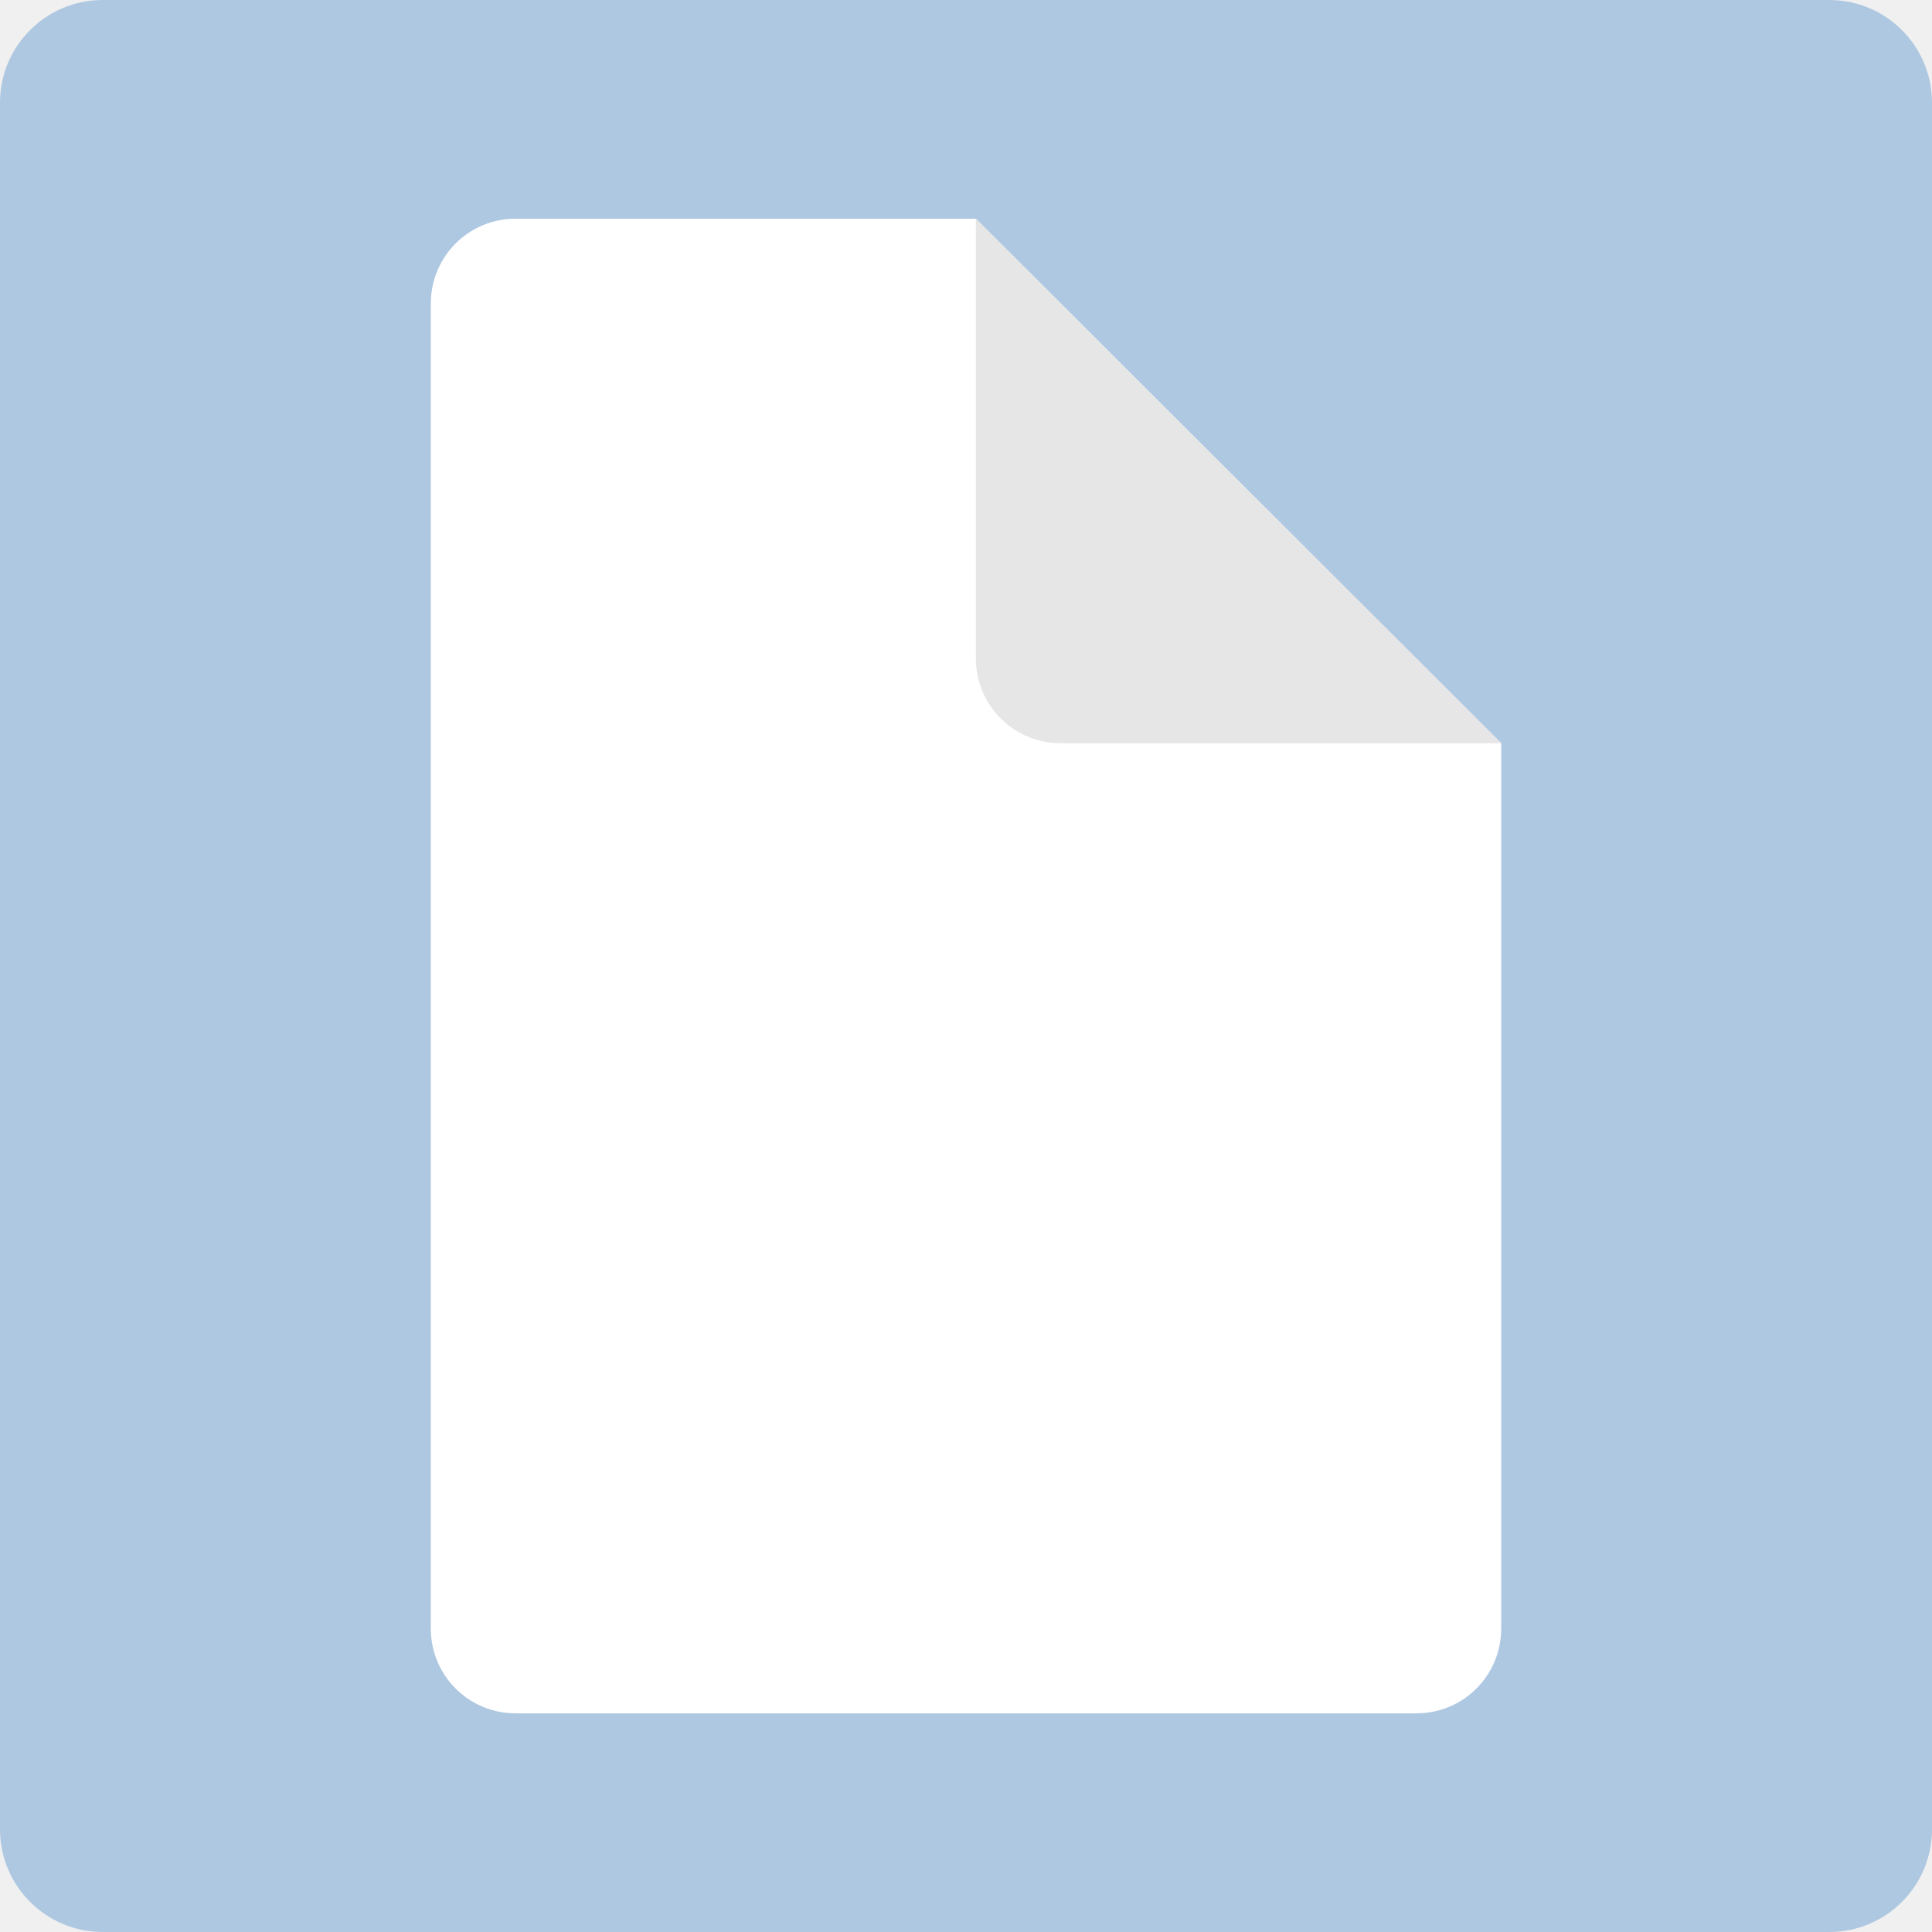
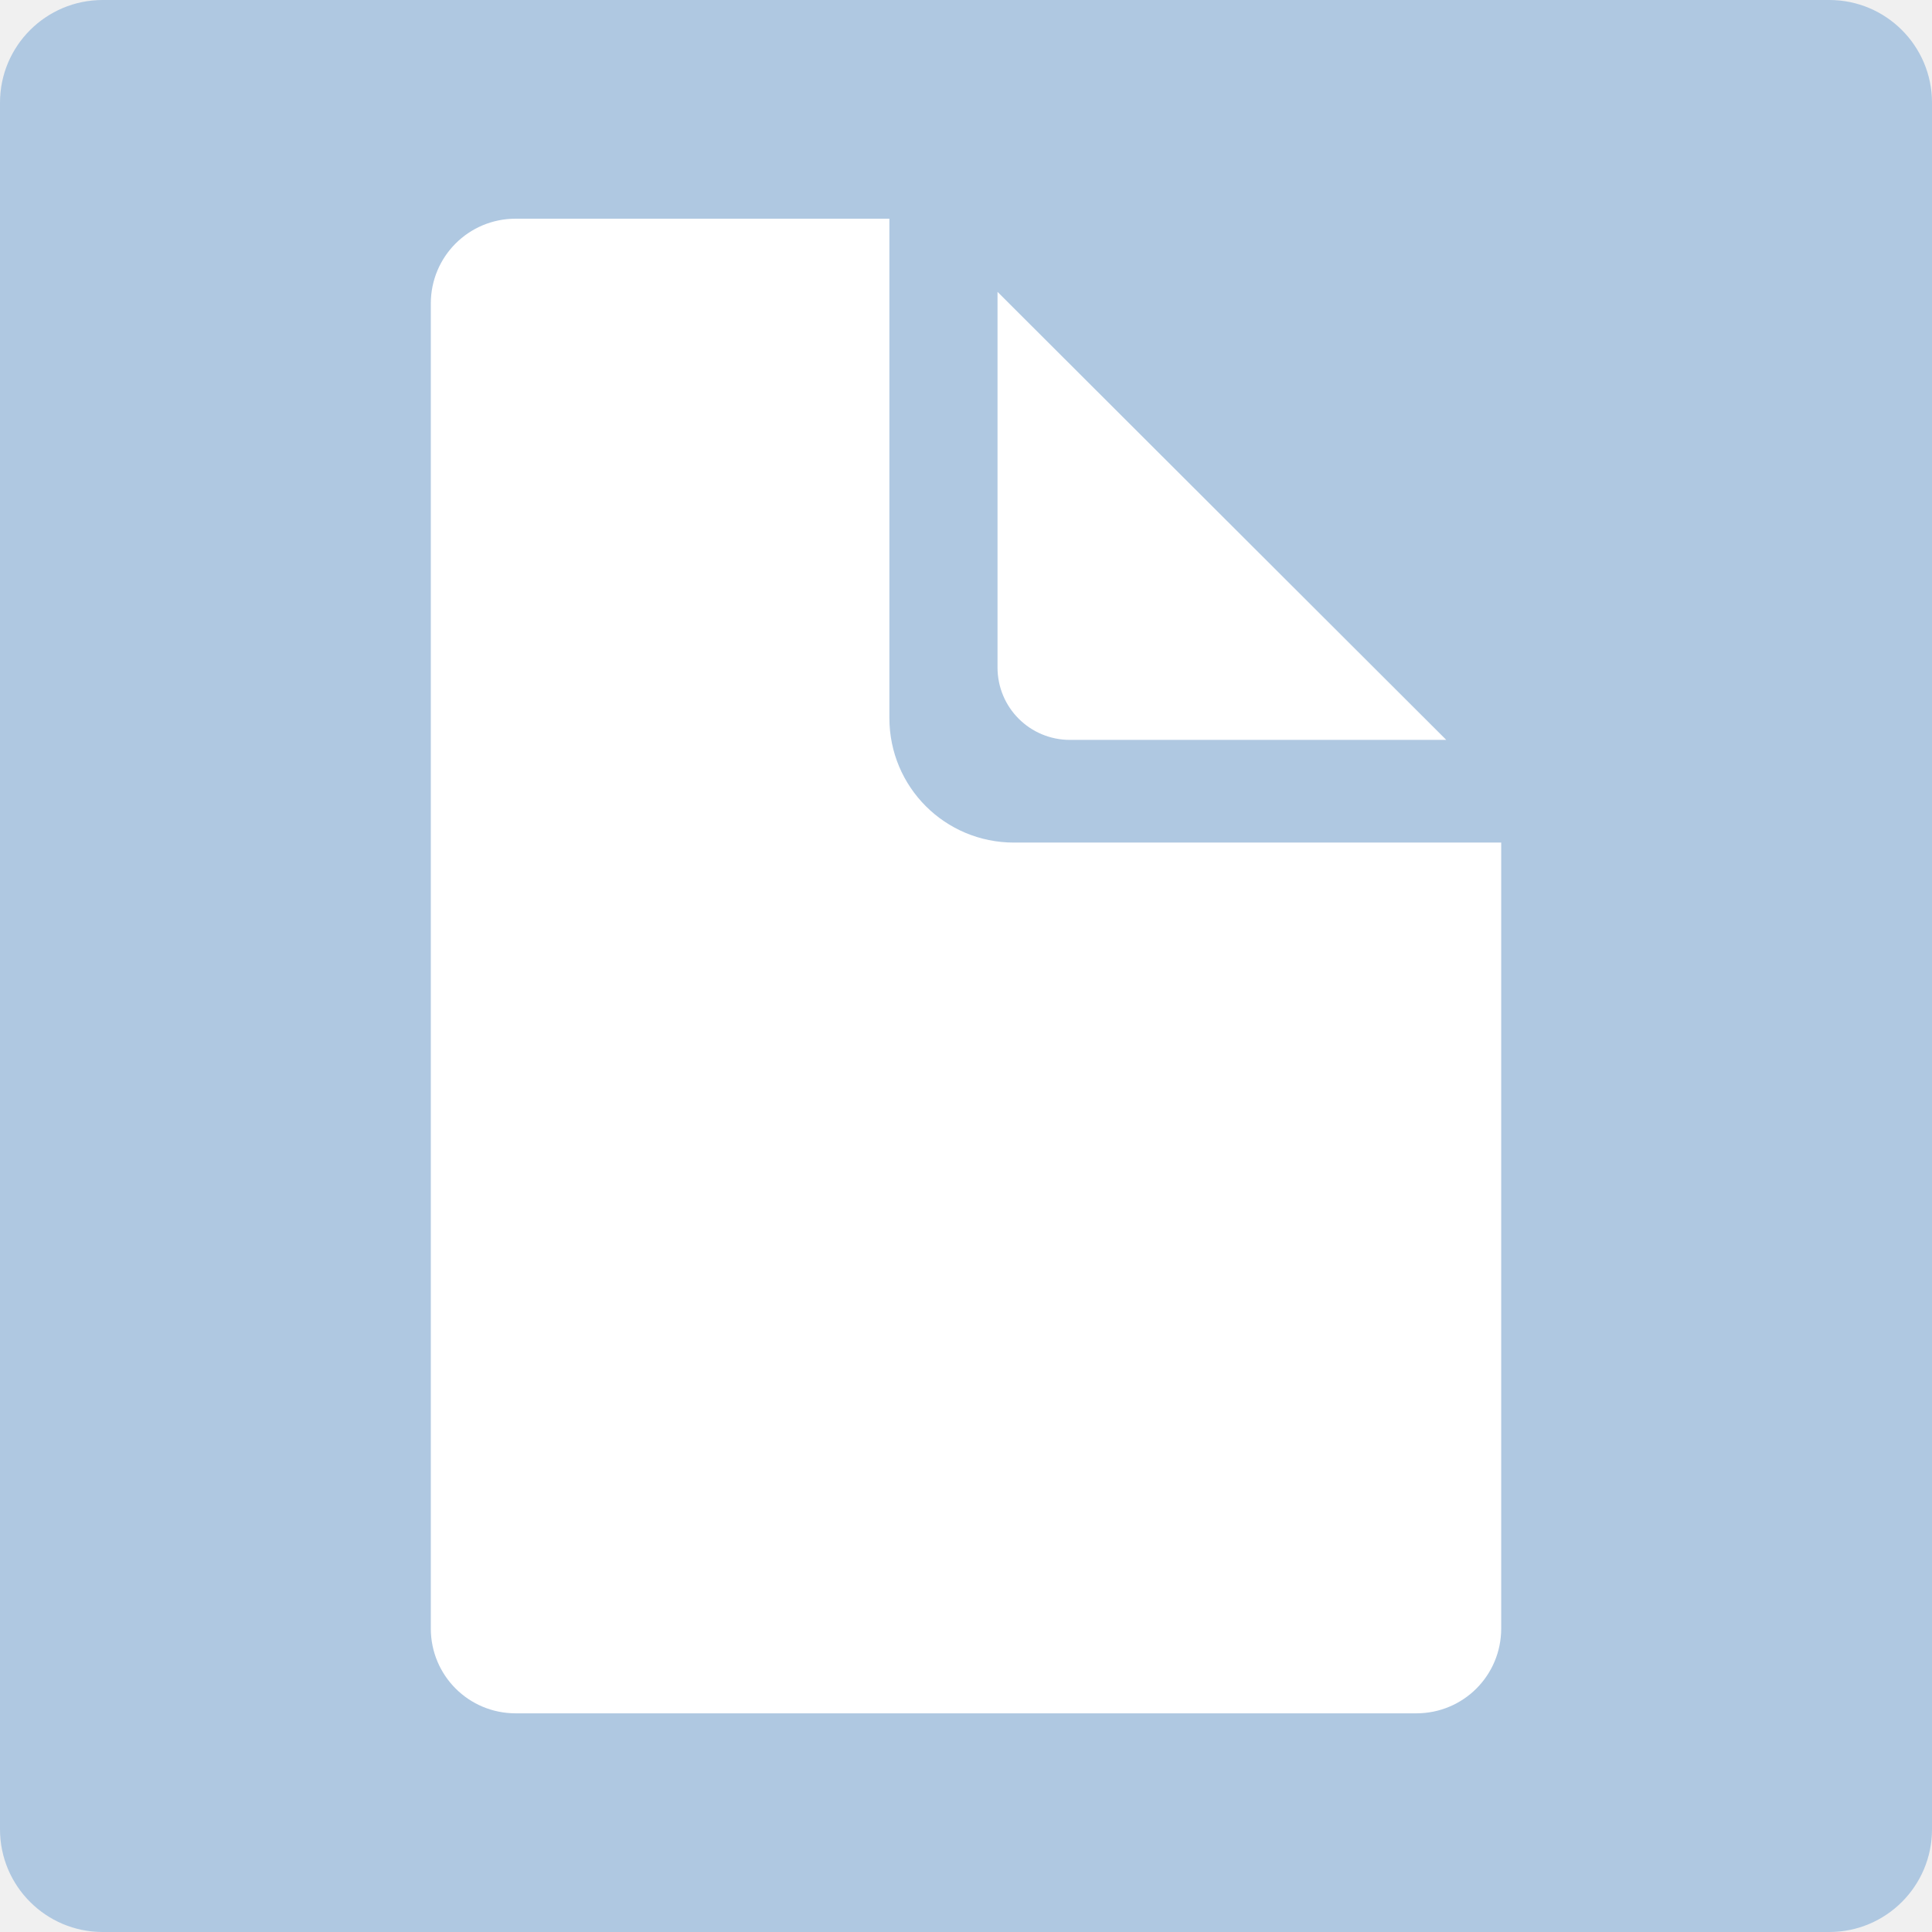
<svg xmlns="http://www.w3.org/2000/svg" xmlns:ns2="http://www.openswatchbook.org/uri/2009/osb" xmlns:xlink="http://www.w3.org/1999/xlink" id="svg2" version="1.1" width="92" height="92">
  <defs id="defs6">
    <linearGradient id="linearGradient4937">
      <stop id="stop4939" offset="0" style="stop-color:#87cdde;stop-opacity:1;" />
      <stop style="stop-color:#84cadd;stop-opacity:1;" offset="0.031" id="stop4951" />
      <stop style="stop-color:#82c7dc;stop-opacity:1;" offset="0.062" id="stop4949" />
      <stop style="stop-color:#7dc1db;stop-opacity:1;" offset="0.125" id="stop4947" />
      <stop style="stop-color:#73b6d8;stop-opacity:1;" offset="0.25" id="stop4945" />
      <stop style="stop-color:#5f9fd3;stop-opacity:1;" offset="0.5" id="stop4943" />
      <stop id="stop4941" offset="1" style="stop-color:#3771c8;stop-opacity:1" />
    </linearGradient>
    <linearGradient id="linearGradient4569">
      <stop style="stop-color:#000000;stop-opacity:1;" offset="0" id="stop4571" />
      <stop style="stop-color:#000000;stop-opacity:0;" offset="1" id="stop4573" />
    </linearGradient>
    <linearGradient id="linearGradient4543">
      <stop style="stop-color:#0a395f;stop-opacity:1;" offset="0" id="stop4545" />
      <stop style="stop-color:#0a395f;stop-opacity:0;" offset="1" id="stop4547" />
    </linearGradient>
    <linearGradient id="linearGradient3641">
      <stop style="stop-color:#87cdde;stop-opacity:1;" offset="0" id="stop3643" />
      <stop style="stop-color:#87cdde;stop-opacity:0;" offset="1" id="stop3645" />
    </linearGradient>
    <linearGradient xlink:href="#linearGradient3641" id="linearGradient3649" gradientUnits="userSpaceOnUse" x1="-48.575" y1="31.523" x2="-30.828" y2="31.523" gradientTransform="translate(-21.6827,12.51318)" />
    <linearGradient xlink:href="#linearGradient3641" id="linearGradient4419" gradientUnits="userSpaceOnUse" x1="-39.268" y1="5.9322034e-08" x2="-38.834" y2="60.095" gradientTransform="translate(-16.13597,7.791227)" />
    <linearGradient xlink:href="#linearGradient3641" id="linearGradient4421" gradientUnits="userSpaceOnUse" x1="-39.268" y1="5.9322034e-08" x2="-38.834" y2="60.095" />
    <linearGradient xlink:href="#linearGradient3641" id="linearGradient4423" gradientUnits="userSpaceOnUse" x1="-39.268" y1="5.9322034e-08" x2="-38.834" y2="60.095" gradientTransform="translate(-22.94333,8.263422)" />
    <linearGradient xlink:href="#linearGradient3641" id="linearGradient4425" gradientUnits="userSpaceOnUse" x1="-39.268" y1="5.9322034e-08" x2="-38.834" y2="60.095" />
    <linearGradient xlink:href="#linearGradient3641" id="linearGradient4431" gradientUnits="userSpaceOnUse" x1="-39.268" y1="5.9322034e-08" x2="-38.834" y2="60.095" gradientTransform="translate(-33.28043,37.53955)" />
    <linearGradient xlink:href="#linearGradient3641" id="linearGradient4433" gradientUnits="userSpaceOnUse" x1="-39.268" y1="5.9322034e-08" x2="-38.834" y2="60.095" gradientTransform="translate(-21.43058,25.73466)" />
    <linearGradient xlink:href="#linearGradient3641" id="linearGradient4435" gradientUnits="userSpaceOnUse" x1="-39.268" y1="5.9322034e-08" x2="-38.834" y2="60.095" gradientTransform="translate(-19.66571,17.47124)" />
    <linearGradient xlink:href="#linearGradient3641" id="linearGradient4437" gradientUnits="userSpaceOnUse" x1="-39.268" y1="5.9322034e-08" x2="-38.834" y2="60.095" />
    <linearGradient xlink:href="#linearGradient3641" id="linearGradient4439" gradientUnits="userSpaceOnUse" x1="-39.268" y1="5.9322034e-08" x2="-38.834" y2="60.095" />
    <linearGradient xlink:href="#linearGradient3641" id="linearGradient4441" gradientUnits="userSpaceOnUse" x1="-39.268" y1="5.9322034e-08" x2="-38.834" y2="60.095" />
    <linearGradient xlink:href="#linearGradient3641" id="linearGradient4443" gradientUnits="userSpaceOnUse" x1="-39.268" y1="5.9322034e-08" x2="-38.834" y2="60.095" />
    <linearGradient xlink:href="#linearGradient3641" id="linearGradient4445" gradientUnits="userSpaceOnUse" x1="-39.268" y1="5.9322034e-08" x2="-38.834" y2="60.095" />
    <linearGradient xlink:href="#linearGradient3641" id="linearGradient4447" gradientUnits="userSpaceOnUse" x1="-39.268" y1="5.9322034e-08" x2="-38.834" y2="60.095" />
    <linearGradient xlink:href="#linearGradient4569" id="linearGradient4575" x1="70.508" y1="-41.871" x2="68.556" y2="-69.858" gradientUnits="userSpaceOnUse" />
    <linearGradient id="linearGradient4953-7">
      <stop style="stop-color:#214478;stop-opacity:1;" offset="0" id="stop4955-6" />
      <stop style="stop-color:#87aade;stop-opacity:1" offset="1" id="stop4957-1" />
    </linearGradient>
    <linearGradient id="linearGradient4937-3">
      <stop id="stop4939-2" offset="0" style="stop-color:#87cdde;stop-opacity:1;" />
      <stop style="stop-color:#84cadd;stop-opacity:1;" offset="0.031" id="stop4951-1" />
      <stop style="stop-color:#82c7dc;stop-opacity:1;" offset="0.062" id="stop4949-5" />
      <stop style="stop-color:#7dc1db;stop-opacity:1;" offset="0.125" id="stop4947-9" />
      <stop style="stop-color:#73b6d8;stop-opacity:1;" offset="0.25" id="stop4945-9" />
      <stop style="stop-color:#5f9fd3;stop-opacity:1;" offset="0.5" id="stop4943-1" />
      <stop id="stop4941-4" offset="1" style="stop-color:#3771c8;stop-opacity:1" />
    </linearGradient>
    <linearGradient id="linearGradient4569-9">
      <stop style="stop-color:#000000;stop-opacity:1;" offset="0" id="stop4571-1" />
      <stop style="stop-color:#000000;stop-opacity:0;" offset="1" id="stop4573-0" />
    </linearGradient>
    <linearGradient id="linearGradient4543-7">
      <stop style="stop-color:#0a395f;stop-opacity:1;" offset="0" id="stop4545-5" />
      <stop style="stop-color:#0a395f;stop-opacity:0;" offset="1" id="stop4547-8" />
    </linearGradient>
    <linearGradient id="linearGradient3641-7">
      <stop style="stop-color:#87cdde;stop-opacity:1;" offset="0" id="stop3643-0" />
      <stop style="stop-color:#87cdde;stop-opacity:0;" offset="1" id="stop3645-4" />
    </linearGradient>
    <linearGradient xlink:href="#linearGradient3641-7" id="linearGradient3649-8" gradientUnits="userSpaceOnUse" x1="-48.575" y1="31.523" x2="-30.828" y2="31.523" gradientTransform="translate(-21.6827,12.51318)" />
    <linearGradient xlink:href="#linearGradient3641-7" id="linearGradient4419-0" gradientUnits="userSpaceOnUse" x1="-39.268" y1="5.9322034e-08" x2="-38.834" y2="60.095" gradientTransform="translate(-16.13597,7.791227)" />
    <linearGradient xlink:href="#linearGradient3641-7" id="linearGradient4421-4" gradientUnits="userSpaceOnUse" x1="-39.268" y1="5.9322034e-08" x2="-38.834" y2="60.095" />
    <linearGradient xlink:href="#linearGradient3641-7" id="linearGradient4423-2" gradientUnits="userSpaceOnUse" x1="-39.268" y1="5.9322034e-08" x2="-38.834" y2="60.095" gradientTransform="translate(-22.94333,8.263422)" />
    <linearGradient xlink:href="#linearGradient3641-7" id="linearGradient4425-9" gradientUnits="userSpaceOnUse" x1="-39.268" y1="5.9322034e-08" x2="-38.834" y2="60.095" />
    <linearGradient xlink:href="#linearGradient3641-7" id="linearGradient4431-6" gradientUnits="userSpaceOnUse" x1="-39.268" y1="5.9322034e-08" x2="-38.834" y2="60.095" gradientTransform="translate(-33.28043,37.53955)" />
    <linearGradient xlink:href="#linearGradient3641-7" id="linearGradient4433-1" gradientUnits="userSpaceOnUse" x1="-39.268" y1="5.9322034e-08" x2="-38.834" y2="60.095" gradientTransform="translate(-21.43058,25.73466)" />
    <linearGradient xlink:href="#linearGradient3641-7" id="linearGradient4435-0" gradientUnits="userSpaceOnUse" x1="-39.268" y1="5.9322034e-08" x2="-38.834" y2="60.095" gradientTransform="translate(-19.66571,17.47124)" />
    <linearGradient xlink:href="#linearGradient3641-7" id="linearGradient4437-4" gradientUnits="userSpaceOnUse" x1="-39.268" y1="5.9322034e-08" x2="-38.834" y2="60.095" />
    <linearGradient xlink:href="#linearGradient3641-7" id="linearGradient4439-2" gradientUnits="userSpaceOnUse" x1="-39.268" y1="5.9322034e-08" x2="-38.834" y2="60.095" />
    <linearGradient xlink:href="#linearGradient3641-7" id="linearGradient4441-2" gradientUnits="userSpaceOnUse" x1="-39.268" y1="5.9322034e-08" x2="-38.834" y2="60.095" />
    <linearGradient xlink:href="#linearGradient3641-7" id="linearGradient4443-2" gradientUnits="userSpaceOnUse" x1="-39.268" y1="5.9322034e-08" x2="-38.834" y2="60.095" />
    <linearGradient xlink:href="#linearGradient3641-7" id="linearGradient4445-0" gradientUnits="userSpaceOnUse" x1="-39.268" y1="5.9322034e-08" x2="-38.834" y2="60.095" />
    <linearGradient xlink:href="#linearGradient3641-7" id="linearGradient4447-5" gradientUnits="userSpaceOnUse" x1="-39.268" y1="5.9322034e-08" x2="-38.834" y2="60.095" />
    <linearGradient xlink:href="#linearGradient4569-9" id="linearGradient4575-5" x1="70.508" y1="-41.871" x2="68.556" y2="-69.858" gradientUnits="userSpaceOnUse" />
    <linearGradient xlink:href="#linearGradient4953-7" id="linearGradient4959-2" x1="-73.895" y1="26.241" x2="-73.428" y2="-24.52" gradientUnits="userSpaceOnUse" />
    <linearGradient gradientUnits="userSpaceOnUse" y2="-24.52" x2="-73.428" y1="26.241" x1="-73.895" id="linearGradient4959-3" xlink:href="#linearGradient4953-0" />
    <linearGradient gradientUnits="userSpaceOnUse" y2="-69.858" x2="68.556" y1="-41.871" x1="70.508" id="linearGradient4575-4" xlink:href="#linearGradient4569-7" />
    <linearGradient y2="60.095" x2="-38.834" y1="5.9322034e-08" x1="-39.268" gradientUnits="userSpaceOnUse" id="linearGradient4447-6" xlink:href="#linearGradient3641-78" />
    <linearGradient y2="60.095" x2="-38.834" y1="5.9322034e-08" x1="-39.268" gradientUnits="userSpaceOnUse" id="linearGradient4445-9" xlink:href="#linearGradient3641-78" />
    <linearGradient y2="60.095" x2="-38.834" y1="5.9322034e-08" x1="-39.268" gradientUnits="userSpaceOnUse" id="linearGradient4443-8" xlink:href="#linearGradient3641-78" />
    <linearGradient y2="60.095" x2="-38.834" y1="5.9322034e-08" x1="-39.268" gradientUnits="userSpaceOnUse" id="linearGradient4441-1" xlink:href="#linearGradient3641-78" />
    <linearGradient y2="60.095" x2="-38.834" y1="5.9322034e-08" x1="-39.268" gradientUnits="userSpaceOnUse" id="linearGradient4439-3" xlink:href="#linearGradient3641-78" />
    <linearGradient y2="60.095" x2="-38.834" y1="5.9322034e-08" x1="-39.268" gradientUnits="userSpaceOnUse" id="linearGradient4437-8" xlink:href="#linearGradient3641-78" />
    <linearGradient gradientTransform="translate(-19.66571,17.47124)" y2="60.095" x2="-38.834" y1="5.9322034e-08" x1="-39.268" gradientUnits="userSpaceOnUse" id="linearGradient4435-8" xlink:href="#linearGradient3641-78" />
    <linearGradient gradientTransform="translate(-21.43058,25.73466)" y2="60.095" x2="-38.834" y1="5.9322034e-08" x1="-39.268" gradientUnits="userSpaceOnUse" id="linearGradient4433-3" xlink:href="#linearGradient3641-78" />
    <linearGradient gradientTransform="translate(-33.28043,37.53955)" y2="60.095" x2="-38.834" y1="5.9322034e-08" x1="-39.268" gradientUnits="userSpaceOnUse" id="linearGradient4431-5" xlink:href="#linearGradient3641-78" />
    <linearGradient y2="60.095" x2="-38.834" y1="5.9322034e-08" x1="-39.268" gradientUnits="userSpaceOnUse" id="linearGradient4425-97" xlink:href="#linearGradient3641-78" />
    <linearGradient gradientTransform="translate(-22.94333,8.263422)" y2="60.095" x2="-38.834" y1="5.9322034e-08" x1="-39.268" gradientUnits="userSpaceOnUse" id="linearGradient4423-5" xlink:href="#linearGradient3641-78" />
    <linearGradient y2="60.095" x2="-38.834" y1="5.9322034e-08" x1="-39.268" gradientUnits="userSpaceOnUse" id="linearGradient4421-8" xlink:href="#linearGradient3641-78" />
    <linearGradient gradientTransform="translate(-16.13597,7.791227)" y2="60.095" x2="-38.834" y1="5.9322034e-08" x1="-39.268" gradientUnits="userSpaceOnUse" id="linearGradient4419-1" xlink:href="#linearGradient3641-78" />
    <linearGradient gradientTransform="translate(-21.6827,12.51318)" y2="31.523" x2="-30.828" y1="31.523" x1="-48.575" gradientUnits="userSpaceOnUse" id="linearGradient3649-4" xlink:href="#linearGradient3641-78" />
    <linearGradient id="linearGradient3641-78">
      <stop id="stop3643-5" offset="0" style="stop-color:#87cdde;stop-opacity:1;" />
      <stop id="stop3645-7" offset="1" style="stop-color:#87cdde;stop-opacity:0;" />
    </linearGradient>
    <linearGradient id="linearGradient4543-6">
      <stop id="stop4545-2" offset="0" style="stop-color:#0a395f;stop-opacity:1;" />
      <stop id="stop4547-1" offset="1" style="stop-color:#0a395f;stop-opacity:0;" />
    </linearGradient>
    <linearGradient id="linearGradient4569-7">
      <stop id="stop4571-5" offset="0" style="stop-color:#000000;stop-opacity:1;" />
      <stop id="stop4573-9" offset="1" style="stop-color:#000000;stop-opacity:0;" />
    </linearGradient>
    <linearGradient id="linearGradient4937-4">
      <stop style="stop-color:#87cdde;stop-opacity:1;" offset="0" id="stop4939-4" />
      <stop id="stop4951-4" offset="0.031" style="stop-color:#84cadd;stop-opacity:1;" />
      <stop id="stop4949-4" offset="0.062" style="stop-color:#82c7dc;stop-opacity:1;" />
      <stop id="stop4947-7" offset="0.125" style="stop-color:#7dc1db;stop-opacity:1;" />
      <stop id="stop4945-6" offset="0.25" style="stop-color:#73b6d8;stop-opacity:1;" />
      <stop id="stop4943-3" offset="0.5" style="stop-color:#5f9fd3;stop-opacity:1;" />
      <stop style="stop-color:#3771c8;stop-opacity:1" offset="1" id="stop4941-1" />
    </linearGradient>
    <linearGradient id="linearGradient4953-0">
      <stop id="stop4955-3" offset="0" style="stop-color:#214478;stop-opacity:1;" />
      <stop id="stop4957-0" offset="1" style="stop-color:#87aade;stop-opacity:1" />
    </linearGradient>
    <radialGradient r="5.625" fy="-242.852" fx="-392.527" cy="-242.852" cx="-392.527" gradientTransform="matrix(1.101651,1.780735,-1.825709,1.223583,-403.3112,749.3151)" gradientUnits="userSpaceOnUse" id="radialGradient4350" xlink:href="#linearGradient4035-3-5" />
    <radialGradient r="5.625" fy="-242.852" fx="-392.527" cy="-242.852" cx="-392.527" gradientTransform="matrix(1.101651,1.780735,-1.825709,1.223583,-403.3112,749.3151)" gradientUnits="userSpaceOnUse" id="radialGradient4348" xlink:href="#linearGradient4035-35" />
    <radialGradient r="66.629" fy="-257.207" fx="814.272" cy="-257.207" cx="814.272" gradientTransform="matrix(0.462634,1.195941,-1.129393,0.4368908,324.8249,-549.899)" gradientUnits="userSpaceOnUse" id="radialGradient4334" xlink:href="#linearGradient4086-9" />
    <linearGradient id="linearGradient4035-3-5">
      <stop id="stop4037-8-4" offset="0" style="stop-color:#ffffff;stop-opacity:1;" />
      <stop id="stop4039-0-7" offset="1" style="stop-color:#000000;stop-opacity:1" />
    </linearGradient>
    <linearGradient id="linearGradient4035-35">
      <stop id="stop4037-83" offset="0" style="stop-color:#ffffff;stop-opacity:1;" />
      <stop id="stop4039-8" offset="1" style="stop-color:#000000;stop-opacity:1" />
    </linearGradient>
    <linearGradient id="linearGradient4086-9">
      <stop id="stop4088-3" offset="0" style="stop-color:#ffffff;stop-opacity:1;" />
      <stop id="stop4090-52" offset="1" style="stop-color:#333333;stop-opacity:1" />
    </linearGradient>
    <linearGradient id="linearGradient4035-3">
      <stop id="stop4037-8" offset="0" style="stop-color:#ffffff;stop-opacity:1;" />
      <stop id="stop4039-0" offset="1" style="stop-color:#000000;stop-opacity:1" />
    </linearGradient>
    <radialGradient gradientUnits="userSpaceOnUse" gradientTransform="matrix(1.101651,1.780735,-1.825709,1.223583,-403.3112,749.3151)" r="5.625" fy="-242.852" fx="-392.527" cy="-242.852" cx="-392.527" id="radialGradient4041-2" xlink:href="#linearGradient4035-3" />
    <linearGradient id="linearGradient4003">
      <stop id="stop4005" offset="0" style="stop-color:#d40000;stop-opacity:1" />
      <stop id="stop4007" offset="1" style="stop-color:#000000;stop-opacity:0;" />
    </linearGradient>
    <linearGradient y2="916.268" x2="270.062" y1="974.018" x1="270.062" gradientUnits="userSpaceOnUse" id="linearGradient7332" xlink:href="#linearGradient3784" />
    <linearGradient y2="916.268" x2="270.062" y1="974.018" x1="270.062" gradientUnits="userSpaceOnUse" id="linearGradient7330" xlink:href="#linearGradient3784" />
    <linearGradient y2="916.268" x2="270.062" y1="974.018" x1="270.062" gradientUnits="userSpaceOnUse" id="linearGradient7328" xlink:href="#linearGradient3784" />
    <linearGradient y2="916.268" x2="270.062" y1="974.018" x1="270.062" gradientUnits="userSpaceOnUse" id="linearGradient7114" xlink:href="#linearGradient3784" />
    <linearGradient y2="916.268" x2="270.062" y1="974.018" x1="270.062" gradientUnits="userSpaceOnUse" id="linearGradient7112" xlink:href="#linearGradient3784" />
    <linearGradient y2="916.268" x2="270.062" y1="974.018" x1="270.062" gradientUnits="userSpaceOnUse" id="linearGradient7110" xlink:href="#linearGradient3784" />
    <filter color-interpolation-filters="sRGB" id="filter6782">
      <feGaussianBlur result="result91" stdDeviation="5" id="feGaussianBlur6784" />
      <feComposite operator="over" in="SourceGraphic" in2="result91" id="feComposite6786" />
    </filter>
    <filter color-interpolation-filters="sRGB" id="filter6776">
      <feGaussianBlur result="result91" stdDeviation="5" id="feGaussianBlur6778" />
      <feComposite operator="over" in="SourceGraphic" in2="result91" id="feComposite6780" />
    </filter>
    <filter color-interpolation-filters="sRGB" id="filter5381">
      <feGaussianBlur result="result91" stdDeviation="5" id="feGaussianBlur5383" />
      <feComposite operator="over" in="SourceGraphic" in2="result91" id="feComposite5385" />
    </filter>
    <filter color-interpolation-filters="sRGB" id="filter4518">
      <feGaussianBlur result="result91" stdDeviation="5" id="feGaussianBlur4520" />
      <feComposite operator="over" in="SourceGraphic" in2="result91" id="feComposite4522" />
    </filter>
    <linearGradient id="linearGradient4937-0">
      <stop id="stop4939-6" offset="0" style="stop-color:#87cdde;stop-opacity:1;" />
      <stop style="stop-color:#84cadd;stop-opacity:1;" offset="0.031" id="stop4951-6" />
      <stop style="stop-color:#82c7dc;stop-opacity:1;" offset="0.062" id="stop4949-3" />
      <stop style="stop-color:#7dc1db;stop-opacity:1;" offset="0.125" id="stop4947-91" />
      <stop style="stop-color:#73b6d8;stop-opacity:1;" offset="0.25" id="stop4945-0" />
      <stop style="stop-color:#5f9fd3;stop-opacity:1;" offset="0.5" id="stop4943-8" />
      <stop id="stop4941-13" offset="1" style="stop-color:#3771c8;stop-opacity:1" />
    </linearGradient>
    <linearGradient id="linearGradient4569-78">
      <stop style="stop-color:#000000;stop-opacity:1;" offset="0" id="stop4571-19" />
      <stop style="stop-color:#000000;stop-opacity:0;" offset="1" id="stop4573-92" />
    </linearGradient>
    <linearGradient id="linearGradient4543-78">
      <stop style="stop-color:#0a395f;stop-opacity:1;" offset="0" id="stop4545-4" />
      <stop style="stop-color:#0a395f;stop-opacity:0;" offset="1" id="stop4547-6" />
    </linearGradient>
    <linearGradient id="linearGradient3641-0">
      <stop style="stop-color:#87cdde;stop-opacity:1;" offset="0" id="stop3643-4" />
      <stop style="stop-color:#87cdde;stop-opacity:0;" offset="1" id="stop3645-1" />
    </linearGradient>
    <linearGradient xlink:href="#linearGradient3641-0" id="linearGradient3649-49" gradientUnits="userSpaceOnUse" x1="-48.575" y1="31.523" x2="-30.828" y2="31.523" gradientTransform="translate(-21.6827,12.51318)" />
    <linearGradient xlink:href="#linearGradient3641-0" id="linearGradient4419-6" gradientUnits="userSpaceOnUse" x1="-39.268" y1="5.9322034e-08" x2="-38.834" y2="60.095" gradientTransform="translate(-16.13597,7.791227)" />
    <linearGradient xlink:href="#linearGradient3641-0" id="linearGradient4421-7" gradientUnits="userSpaceOnUse" x1="-39.268" y1="5.9322034e-08" x2="-38.834" y2="60.095" />
    <linearGradient xlink:href="#linearGradient3641-0" id="linearGradient4423-1" gradientUnits="userSpaceOnUse" x1="-39.268" y1="5.9322034e-08" x2="-38.834" y2="60.095" gradientTransform="translate(-22.94333,8.263422)" />
    <linearGradient xlink:href="#linearGradient3641-0" id="linearGradient4425-7" gradientUnits="userSpaceOnUse" x1="-39.268" y1="5.9322034e-08" x2="-38.834" y2="60.095" />
    <linearGradient xlink:href="#linearGradient3641-0" id="linearGradient4431-9" gradientUnits="userSpaceOnUse" x1="-39.268" y1="5.9322034e-08" x2="-38.834" y2="60.095" gradientTransform="translate(-33.28043,37.53955)" />
    <linearGradient xlink:href="#linearGradient3641-0" id="linearGradient4433-18" gradientUnits="userSpaceOnUse" x1="-39.268" y1="5.9322034e-08" x2="-38.834" y2="60.095" gradientTransform="translate(-21.43058,25.73466)" />
    <linearGradient xlink:href="#linearGradient3641-0" id="linearGradient4435-88" gradientUnits="userSpaceOnUse" x1="-39.268" y1="5.9322034e-08" x2="-38.834" y2="60.095" gradientTransform="translate(-19.66571,17.47124)" />
    <linearGradient xlink:href="#linearGradient3641-0" id="linearGradient4437-7" gradientUnits="userSpaceOnUse" x1="-39.268" y1="5.9322034e-08" x2="-38.834" y2="60.095" />
    <linearGradient xlink:href="#linearGradient3641-0" id="linearGradient4439-35" gradientUnits="userSpaceOnUse" x1="-39.268" y1="5.9322034e-08" x2="-38.834" y2="60.095" />
    <linearGradient xlink:href="#linearGradient3641-0" id="linearGradient4441-13" gradientUnits="userSpaceOnUse" x1="-39.268" y1="5.9322034e-08" x2="-38.834" y2="60.095" />
    <linearGradient xlink:href="#linearGradient3641-0" id="linearGradient4443-7" gradientUnits="userSpaceOnUse" x1="-39.268" y1="5.9322034e-08" x2="-38.834" y2="60.095" />
    <linearGradient xlink:href="#linearGradient3641-0" id="linearGradient4445-91" gradientUnits="userSpaceOnUse" x1="-39.268" y1="5.9322034e-08" x2="-38.834" y2="60.095" />
    <linearGradient xlink:href="#linearGradient3641-0" id="linearGradient4447-8" gradientUnits="userSpaceOnUse" x1="-39.268" y1="5.9322034e-08" x2="-38.834" y2="60.095" />
    <linearGradient xlink:href="#linearGradient4569-78" id="linearGradient4575-40" x1="70.508" y1="-41.871" x2="68.556" y2="-69.858" gradientUnits="userSpaceOnUse" />
    <filter color-interpolation-filters="sRGB" id="filter5940">
      <feGaussianBlur result="result91" stdDeviation="5" id="feGaussianBlur5942" />
      <feComposite operator="over" in="SourceGraphic" in2="result91" id="feComposite5944" />
    </filter>
    <clipPath clipPathUnits="userSpaceOnUse" id="clipPath152-6">
      <path d="m 7040,7168 64,0 0,-64 -64,0 0,64 z" id="path154-5" />
    </clipPath>
    <filter color-interpolation-filters="sRGB" id="filter4810">
      <feGaussianBlur result="result91" stdDeviation="5" id="feGaussianBlur4812" />
      <feComposite operator="over" in="SourceGraphic" in2="result91" id="feComposite4814" />
    </filter>
    <filter color-interpolation-filters="sRGB" id="filter4425">
      <feGaussianBlur result="result91" stdDeviation="5" id="feGaussianBlur4427" />
      <feComposite operator="over" in="SourceGraphic" in2="result91" id="feComposite4429" />
    </filter>
    <filter color-interpolation-filters="sRGB" id="filter4419">
      <feGaussianBlur result="result91" stdDeviation="5" id="feGaussianBlur4421" />
      <feComposite operator="over" in="SourceGraphic" in2="result91" id="feComposite4423" />
    </filter>
    <filter color-interpolation-filters="sRGB" id="filter4413">
      <feGaussianBlur result="result91" stdDeviation="5" id="feGaussianBlur4415" />
      <feComposite operator="over" in="SourceGraphic" in2="result91" id="feComposite4417" />
    </filter>
    <filter color-interpolation-filters="sRGB" id="filter4305">
      <feGaussianBlur result="result91" stdDeviation="5" id="feGaussianBlur4307" />
      <feComposite operator="over" in="SourceGraphic" in2="result91" id="feComposite4309" />
    </filter>
    <clipPath clipPathUnits="userSpaceOnUse" id="clipPath152-0">
      <path d="m 7040,7168 64,0 0,-64 -64,0 0,64 z" id="path154-48" />
    </clipPath>
    <clipPath clipPathUnits="userSpaceOnUse" id="clipPath1432-9">
      <path d="m 7040,8191.99 64,0 0,-64 -64,0 0,64 z" id="path1434-8" />
    </clipPath>
    <clipPath clipPathUnits="userSpaceOnUse" id="clipPath492-8">
      <path d="m 7552,6272 64,0 0,-64 -64,0 0,64 z" id="path494-8" />
    </clipPath>
    <clipPath clipPathUnits="userSpaceOnUse" id="clipPath1164-8">
      <path d="m 7040,7936 64,0 0,-64 -64,0 0,64 z" id="path1166-2" />
    </clipPath>
    <clipPath clipPathUnits="userSpaceOnUse" id="clipPath4105-74">
      <path d="m 7040,7936 64,0 0,-64 -64,0 0,64 z" id="path4107-5" />
    </clipPath>
    <clipPath clipPathUnits="userSpaceOnUse" id="clipPath492-5-21">
      <path d="m 7552,6272 64,0 0,-64 -64,0 0,64 z" id="path494-4-7" />
    </clipPath>
    <clipPath clipPathUnits="userSpaceOnUse" id="clipPath152-4">
      <path d="m 7040,7168 64,0 0,-64 -64,0 0,64 z" id="path154-4" />
    </clipPath>
    <clipPath clipPathUnits="userSpaceOnUse" id="clipPath1432-3">
      <path d="m 7040,8191.99 64,0 0,-64 -64,0 0,64 z" id="path1434-0" />
    </clipPath>
    <clipPath clipPathUnits="userSpaceOnUse" id="clipPath492-3">
      <path d="m 7552,6272 64,0 0,-64 -64,0 0,64 z" id="path494-46" />
    </clipPath>
    <clipPath clipPathUnits="userSpaceOnUse" id="clipPath1164-5">
      <path d="m 7040,7936 64,0 0,-64 -64,0 0,64 z" id="path1166-9" />
    </clipPath>
    <clipPath clipPathUnits="userSpaceOnUse" id="clipPath4105-9">
      <path d="m 7040,7936 64,0 0,-64 -64,0 0,64 z" id="path4107-9" />
    </clipPath>
    <clipPath clipPathUnits="userSpaceOnUse" id="clipPath492-5-2">
      <path d="m 7552,6272 64,0 0,-64 -64,0 0,64 z" id="path494-4-6" />
    </clipPath>
    <clipPath clipPathUnits="userSpaceOnUse" id="clipPath1164-7-1">
      <path d="m 7040,7936 64,0 0,-64 -64,0 0,64 z" id="path1166-8-0" />
    </clipPath>
    <clipPath clipPathUnits="userSpaceOnUse" id="clipPath4105-7-4">
      <path d="m 7040,7936 64,0 0,-64 -64,0 0,64 z" id="path4107-1-0" />
    </clipPath>
    <clipPath clipPathUnits="userSpaceOnUse" id="clipPath492-50-3">
      <path d="m 7552,6272 64,0 0,-64 -64,0 0,64 z" id="path494-5-8" />
    </clipPath>
    <clipPath clipPathUnits="userSpaceOnUse" id="clipPath84-9">
      <path d="m 7552,6656 64,0 0,-64 -64,0 0,64 z" id="path86-5" />
    </clipPath>
    <clipPath clipPathUnits="userSpaceOnUse" id="clipPath1740-5">
      <path d="m 6915.53,8064 64,0 0,-64 -64,0 0,64 z" id="path1742-2" />
    </clipPath>
    <clipPath clipPathUnits="userSpaceOnUse" id="clipPath104-2">
      <path d="m 7552,6400 64,0 0,-64 -64,0 0,64 z" id="path106-9" />
    </clipPath>
    <clipPath clipPathUnits="userSpaceOnUse" id="clipPath172-9">
      <path d="m 7168,7168 64,0 0,-64 -64,0 0,64 z" id="path174-4" />
    </clipPath>
    <clipPath clipPathUnits="userSpaceOnUse" id="clipPath884-7">
      <path d="m 7168,7680 64,0 0,-64 -64,0 0,64 z" id="path886-5" />
    </clipPath>
    <clipPath clipPathUnits="userSpaceOnUse" id="clipPath1432-0-9">
      <path d="m 7040,8191.99 64,0 0,-64 -64,0 0,64 z" id="path1434-7-5" />
    </clipPath>
    <clipPath clipPathUnits="userSpaceOnUse" id="clipPath152">
      <path d="m 7040,7168 64,0 0,-64 -64,0 0,64 z" id="path154" />
    </clipPath>
    <clipPath clipPathUnits="userSpaceOnUse" id="clipPath1432">
      <path d="m 7040,8191.99 64,0 0,-64 -64,0 0,64 z" id="path1434" />
    </clipPath>
    <clipPath clipPathUnits="userSpaceOnUse" id="clipPath492">
      <path d="m 7552,6272 64,0 0,-64 -64,0 0,64 z" id="path494" />
    </clipPath>
    <clipPath clipPathUnits="userSpaceOnUse" id="clipPath1164">
      <path d="m 7040,7936 64,0 0,-64 -64,0 0,64 z" id="path1166" />
    </clipPath>
    <clipPath clipPathUnits="userSpaceOnUse" id="clipPath4105">
      <path d="m 7040,7936 64,0 0,-64 -64,0 0,64 z" id="path4107" />
    </clipPath>
    <clipPath clipPathUnits="userSpaceOnUse" id="clipPath492-5">
      <path d="m 7552,6272 64,0 0,-64 -64,0 0,64 z" id="path494-4" />
    </clipPath>
    <clipPath clipPathUnits="userSpaceOnUse" id="clipPath1164-7">
      <path d="m 7040,7936 64,0 0,-64 -64,0 0,64 z" id="path1166-8" />
    </clipPath>
    <clipPath clipPathUnits="userSpaceOnUse" id="clipPath4105-7">
      <path d="m 7040,7936 64,0 0,-64 -64,0 0,64 z" id="path4107-1" />
    </clipPath>
    <clipPath clipPathUnits="userSpaceOnUse" id="clipPath492-50">
      <path d="m 7552,6272 64,0 0,-64 -64,0 0,64 z" id="path494-5" />
    </clipPath>
    <clipPath clipPathUnits="userSpaceOnUse" id="clipPath84">
      <path d="m 7552,6656 64,0 0,-64 -64,0 0,64 z" id="path86" />
    </clipPath>
    <clipPath clipPathUnits="userSpaceOnUse" id="clipPath1740">
      <path d="m 6915.53,8064 64,0 0,-64 -64,0 0,64 z" id="path1742" />
    </clipPath>
    <clipPath clipPathUnits="userSpaceOnUse" id="clipPath104">
      <path d="m 7552,6400 64,0 0,-64 -64,0 0,64 z" id="path106" />
    </clipPath>
    <clipPath clipPathUnits="userSpaceOnUse" id="clipPath172">
      <path d="m 7168,7168 64,0 0,-64 -64,0 0,64 z" id="path174" />
    </clipPath>
    <clipPath clipPathUnits="userSpaceOnUse" id="clipPath884">
      <path d="m 7168,7680 64,0 0,-64 -64,0 0,64 z" id="path886" />
    </clipPath>
    <clipPath clipPathUnits="userSpaceOnUse" id="clipPath1432-0">
      <path d="m 7040,8191.99 64,0 0,-64 -64,0 0,64 z" id="path1434-7" />
    </clipPath>
    <linearGradient id="linearGradient3784-7">
      <stop style="stop-color:#0b280b;stop-opacity:1" offset="0" id="stop3786-6" />
      <stop style="stop-color:#00ff00;stop-opacity:1" offset="1" id="stop3788-2" />
    </linearGradient>
    <linearGradient id="linearGradient3770-34">
      <stop style="stop-color:#80b3ff;stop-opacity:1;" offset="0" id="stop3772-0" />
      <stop style="stop-color:#80b3ff;stop-opacity:0;" offset="1" id="stop3774-9" />
    </linearGradient>
    <linearGradient id="linearGradient3777-8" ns2:paint="solid">
      <stop style="stop-color:#000000;stop-opacity:1;" offset="0" id="stop3779-1" />
    </linearGradient>
    <linearGradient id="linearGradient3763-3">
      <stop style="stop-color:#00112b;stop-opacity:1" offset="0" id="stop3765-4" />
      <stop style="stop-color:#2a7fff;stop-opacity:1" offset="1" id="stop3767-5" />
    </linearGradient>
    <linearGradient xlink:href="#linearGradient3763-3" id="linearGradient3769-9" x1="120" y1="1052.362" x2="120" y2="924.362" gradientUnits="userSpaceOnUse" gradientTransform="translate(0,-924.3622)" />
    <linearGradient xlink:href="#linearGradient3784-7" id="linearGradient3776-8" x1="270.062" y1="974.018" x2="270.062" y2="916.268" gradientUnits="userSpaceOnUse" />
    <linearGradient xlink:href="#linearGradient3770-34" id="linearGradient3778-52" gradientUnits="userSpaceOnUse" x1="70" y1="976.362" x2="76.163" y2="965.441" />
    <linearGradient xlink:href="#linearGradient3770-34" id="linearGradient3780-0" gradientUnits="userSpaceOnUse" x1="70" y1="976.362" x2="70" y2="954.706" gradientTransform="translate(-242.9062,22.17927)" />
    <linearGradient xlink:href="#linearGradient3770-34" id="linearGradient3782-45" gradientUnits="userSpaceOnUse" x1="70" y1="976.362" x2="70" y2="954.706" gradientTransform="translate(-242.9062,946.5414)" />
    <linearGradient xlink:href="#linearGradient3784-7" id="linearGradient3822-55" gradientUnits="userSpaceOnUse" x1="270.062" y1="974.018" x2="270.062" y2="916.268" />
    <linearGradient xlink:href="#linearGradient3784-7" id="linearGradient3828-0" gradientUnits="userSpaceOnUse" x1="270.062" y1="974.018" x2="270.062" y2="916.268" />
    <filter id="filter3878-4" color-interpolation-filters="sRGB">
      <feGaussianBlur id="feGaussianBlur3880-3" stdDeviation="5" result="result91" />
      <feComposite id="feComposite3882-5" in2="result91" in="SourceGraphic" operator="over" />
    </filter>
    <linearGradient xlink:href="#linearGradient3784-7" id="linearGradient3904-9" gradientUnits="userSpaceOnUse" x1="270.062" y1="974.018" x2="270.062" y2="916.268" />
    <linearGradient xlink:href="#linearGradient3784-7" id="linearGradient3906-6" gradientUnits="userSpaceOnUse" x1="270.062" y1="974.018" x2="270.062" y2="916.268" />
    <linearGradient xlink:href="#linearGradient3784-7" id="linearGradient3908-1" gradientUnits="userSpaceOnUse" x1="270.062" y1="974.018" x2="270.062" y2="916.268" />
    <filter id="filter4089-7" color-interpolation-filters="sRGB">
      <feGaussianBlur id="feGaussianBlur4091-5" stdDeviation="5" result="result91" />
      <feComposite id="feComposite4093-1" in2="result91" in="SourceGraphic" operator="over" />
    </filter>
    <linearGradient xlink:href="#linearGradient3784-7" id="linearGradient4107-4" gradientUnits="userSpaceOnUse" x1="270.062" y1="974.018" x2="270.062" y2="916.268" />
    <linearGradient xlink:href="#linearGradient3784-7" id="linearGradient4109-2" gradientUnits="userSpaceOnUse" x1="270.062" y1="974.018" x2="270.062" y2="916.268" />
    <linearGradient xlink:href="#linearGradient3784-7" id="linearGradient4111-30" gradientUnits="userSpaceOnUse" x1="270.062" y1="974.018" x2="270.062" y2="916.268" />
    <filter id="filter4148-8" color-interpolation-filters="sRGB">
      <feGaussianBlur id="feGaussianBlur4150-3" stdDeviation="5" result="result91" />
      <feComposite id="feComposite4152-1" in2="result91" in="SourceGraphic" operator="over" />
    </filter>
    <filter id="filter4400-6" color-interpolation-filters="sRGB">
      <feGaussianBlur id="feGaussianBlur4402-5" stdDeviation="5" result="result91" />
      <feComposite id="feComposite4404-5" in2="result91" in="SourceGraphic" operator="over" />
    </filter>
    <filter id="filter4406-3" color-interpolation-filters="sRGB">
      <feGaussianBlur id="feGaussianBlur4408-2" stdDeviation="5" result="result91" />
      <feComposite id="feComposite4410-6" in2="result91" in="SourceGraphic" operator="over" />
    </filter>
    <filter id="filter4412-1" color-interpolation-filters="sRGB">
      <feGaussianBlur id="feGaussianBlur4414-9" stdDeviation="5" result="result91" />
      <feComposite id="feComposite4416-8" in2="result91" in="SourceGraphic" operator="over" />
    </filter>
    <filter id="filter4465-1" color-interpolation-filters="sRGB">
      <feGaussianBlur id="feGaussianBlur4467-36" stdDeviation="5" result="result91" />
      <feComposite id="feComposite4469-6" in2="result91" in="SourceGraphic" operator="over" />
    </filter>
    <linearGradient id="linearGradient3784-9">
      <stop style="stop-color:#0b280b;stop-opacity:1" offset="0" id="stop3786-2" />
      <stop style="stop-color:#00ff00;stop-opacity:1" offset="1" id="stop3788-1" />
    </linearGradient>
    <linearGradient id="linearGradient3770-3">
      <stop style="stop-color:#80b3ff;stop-opacity:1;" offset="0" id="stop3772-5" />
      <stop style="stop-color:#80b3ff;stop-opacity:0;" offset="1" id="stop3774-8" />
    </linearGradient>
    <linearGradient id="linearGradient3777-2" ns2:paint="solid">
      <stop style="stop-color:#000000;stop-opacity:1;" offset="0" id="stop3779-0" />
    </linearGradient>
    <linearGradient id="linearGradient3763-1">
      <stop style="stop-color:#00112b;stop-opacity:1" offset="0" id="stop3765-9" />
      <stop style="stop-color:#2a7fff;stop-opacity:1" offset="1" id="stop3767-0" />
    </linearGradient>
    <linearGradient xlink:href="#linearGradient3763-1" id="linearGradient3769-3" x1="120" y1="1052.362" x2="120" y2="924.362" gradientUnits="userSpaceOnUse" gradientTransform="translate(0,-924.3622)" />
    <linearGradient xlink:href="#linearGradient3784-9" id="linearGradient3776-7" x1="270.062" y1="974.018" x2="270.062" y2="916.268" gradientUnits="userSpaceOnUse" />
    <linearGradient xlink:href="#linearGradient3770-3" id="linearGradient3778-5" gradientUnits="userSpaceOnUse" x1="70" y1="976.362" x2="76.163" y2="965.441" />
    <linearGradient xlink:href="#linearGradient3770-3" id="linearGradient3780-5" gradientUnits="userSpaceOnUse" x1="70" y1="976.362" x2="70" y2="954.706" gradientTransform="translate(-242.9062,22.17927)" />
    <linearGradient xlink:href="#linearGradient3770-3" id="linearGradient3782-4" gradientUnits="userSpaceOnUse" x1="70" y1="976.362" x2="70" y2="954.706" gradientTransform="translate(-242.9062,946.5414)" />
    <linearGradient xlink:href="#linearGradient3784-9" id="linearGradient3822-5" gradientUnits="userSpaceOnUse" x1="270.062" y1="974.018" x2="270.062" y2="916.268" />
    <linearGradient xlink:href="#linearGradient3784-9" id="linearGradient3828-9" gradientUnits="userSpaceOnUse" x1="270.062" y1="974.018" x2="270.062" y2="916.268" />
    <filter id="filter3878-6" color-interpolation-filters="sRGB">
      <feGaussianBlur id="feGaussianBlur3880-8" stdDeviation="5" result="result91" />
      <feComposite id="feComposite3882-2" in2="result91" in="SourceGraphic" operator="over" />
    </filter>
    <linearGradient xlink:href="#linearGradient3784-9" id="linearGradient3904-0" gradientUnits="userSpaceOnUse" x1="270.062" y1="974.018" x2="270.062" y2="916.268" />
    <linearGradient xlink:href="#linearGradient3784-9" id="linearGradient3906-5" gradientUnits="userSpaceOnUse" x1="270.062" y1="974.018" x2="270.062" y2="916.268" />
    <linearGradient xlink:href="#linearGradient3784-9" id="linearGradient3908-4" gradientUnits="userSpaceOnUse" x1="270.062" y1="974.018" x2="270.062" y2="916.268" />
    <filter id="filter4089-4" color-interpolation-filters="sRGB">
      <feGaussianBlur id="feGaussianBlur4091-1" stdDeviation="5" result="result91" />
      <feComposite id="feComposite4093-2" in2="result91" in="SourceGraphic" operator="over" />
    </filter>
    <linearGradient xlink:href="#linearGradient3784-9" id="linearGradient4107-1" gradientUnits="userSpaceOnUse" x1="270.062" y1="974.018" x2="270.062" y2="916.268" />
    <linearGradient xlink:href="#linearGradient3784-9" id="linearGradient4109-5" gradientUnits="userSpaceOnUse" x1="270.062" y1="974.018" x2="270.062" y2="916.268" />
    <linearGradient xlink:href="#linearGradient3784-9" id="linearGradient4111-3" gradientUnits="userSpaceOnUse" x1="270.062" y1="974.018" x2="270.062" y2="916.268" />
    <filter id="filter4148-6" color-interpolation-filters="sRGB">
      <feGaussianBlur id="feGaussianBlur4150-7" stdDeviation="5" result="result91" />
      <feComposite id="feComposite4152-5" in2="result91" in="SourceGraphic" operator="over" />
    </filter>
    <filter id="filter4400-9" color-interpolation-filters="sRGB">
      <feGaussianBlur id="feGaussianBlur4402-2" stdDeviation="5" result="result91" />
      <feComposite id="feComposite4404-2" in2="result91" in="SourceGraphic" operator="over" />
    </filter>
    <filter id="filter4406-9" color-interpolation-filters="sRGB">
      <feGaussianBlur id="feGaussianBlur4408-4" stdDeviation="5" result="result91" />
      <feComposite id="feComposite4410-4" in2="result91" in="SourceGraphic" operator="over" />
    </filter>
    <filter id="filter4412-3" color-interpolation-filters="sRGB">
      <feGaussianBlur id="feGaussianBlur4414-4" stdDeviation="5" result="result91" />
      <feComposite id="feComposite4416-5" in2="result91" in="SourceGraphic" operator="over" />
    </filter>
    <filter id="filter4465-6" color-interpolation-filters="sRGB">
      <feGaussianBlur id="feGaussianBlur4467-3" stdDeviation="5" result="result91" />
      <feComposite id="feComposite4469-2" in2="result91" in="SourceGraphic" operator="over" />
    </filter>
    <filter id="filter3982-3" color-interpolation-filters="sRGB">
      <feGaussianBlur id="feGaussianBlur3984-9" stdDeviation="5" result="result91" />
      <feComposite id="feComposite3986-7" in2="result91" in="SourceGraphic" operator="over" />
    </filter>
    <filter color-interpolation-filters="sRGB" id="filter3982">
      <feGaussianBlur result="result91" stdDeviation="5" id="feGaussianBlur3984" />
      <feComposite operator="over" in="SourceGraphic" in2="result91" id="feComposite3986" />
    </filter>
    <filter color-interpolation-filters="sRGB" id="filter4465">
      <feGaussianBlur result="result91" stdDeviation="5" id="feGaussianBlur4467" />
      <feComposite operator="over" in="SourceGraphic" in2="result91" id="feComposite4469" />
    </filter>
    <filter color-interpolation-filters="sRGB" id="filter4412">
      <feGaussianBlur result="result91" stdDeviation="5" id="feGaussianBlur4414" />
      <feComposite operator="over" in="SourceGraphic" in2="result91" id="feComposite4416" />
    </filter>
    <filter color-interpolation-filters="sRGB" id="filter4406">
      <feGaussianBlur result="result91" stdDeviation="5" id="feGaussianBlur4408" />
      <feComposite operator="over" in="SourceGraphic" in2="result91" id="feComposite4410" />
    </filter>
    <filter color-interpolation-filters="sRGB" id="filter4400">
      <feGaussianBlur result="result91" stdDeviation="5" id="feGaussianBlur4402" />
      <feComposite operator="over" in="SourceGraphic" in2="result91" id="feComposite4404" />
    </filter>
    <filter color-interpolation-filters="sRGB" id="filter4148">
      <feGaussianBlur result="result91" stdDeviation="5" id="feGaussianBlur4150" />
      <feComposite operator="over" in="SourceGraphic" in2="result91" id="feComposite4152" />
    </filter>
    <linearGradient y2="916.268" x2="270.062" y1="974.018" x1="270.062" gradientUnits="userSpaceOnUse" id="linearGradient4111" xlink:href="#linearGradient3784" />
    <linearGradient y2="916.268" x2="270.062" y1="974.018" x1="270.062" gradientUnits="userSpaceOnUse" id="linearGradient4109" xlink:href="#linearGradient3784" />
    <linearGradient y2="916.268" x2="270.062" y1="974.018" x1="270.062" gradientUnits="userSpaceOnUse" id="linearGradient4107" xlink:href="#linearGradient3784" />
    <filter color-interpolation-filters="sRGB" id="filter4089">
      <feGaussianBlur result="result91" stdDeviation="5" id="feGaussianBlur4091" />
      <feComposite operator="over" in="SourceGraphic" in2="result91" id="feComposite4093" />
    </filter>
    <linearGradient y2="916.268" x2="270.062" y1="974.018" x1="270.062" gradientUnits="userSpaceOnUse" id="linearGradient3908" xlink:href="#linearGradient3784" />
    <linearGradient y2="916.268" x2="270.062" y1="974.018" x1="270.062" gradientUnits="userSpaceOnUse" id="linearGradient3906" xlink:href="#linearGradient3784" />
    <linearGradient y2="916.268" x2="270.062" y1="974.018" x1="270.062" gradientUnits="userSpaceOnUse" id="linearGradient3904" xlink:href="#linearGradient3784" />
    <filter color-interpolation-filters="sRGB" id="filter3878">
      <feGaussianBlur result="result91" stdDeviation="5" id="feGaussianBlur3880" />
      <feComposite operator="over" in="SourceGraphic" in2="result91" id="feComposite3882" />
    </filter>
    <linearGradient y2="916.268" x2="270.062" y1="974.018" x1="270.062" gradientUnits="userSpaceOnUse" id="linearGradient3828" xlink:href="#linearGradient3784" />
    <linearGradient y2="916.268" x2="270.062" y1="974.018" x1="270.062" gradientUnits="userSpaceOnUse" id="linearGradient3822" xlink:href="#linearGradient3784" />
    <linearGradient gradientTransform="translate(-242.9062,946.5414)" y2="954.706" x2="70" y1="976.362" x1="70" gradientUnits="userSpaceOnUse" id="linearGradient3782" xlink:href="#linearGradient3770" />
    <linearGradient gradientTransform="translate(-242.9062,22.17927)" y2="954.706" x2="70" y1="976.362" x1="70" gradientUnits="userSpaceOnUse" id="linearGradient3780" xlink:href="#linearGradient3770" />
    <linearGradient y2="965.441" x2="76.163" y1="976.362" x1="70" gradientUnits="userSpaceOnUse" id="linearGradient3778" xlink:href="#linearGradient3770" />
    <linearGradient gradientUnits="userSpaceOnUse" y2="916.268" x2="270.062" y1="974.018" x1="270.062" id="linearGradient3776" xlink:href="#linearGradient3784" />
    <linearGradient gradientTransform="translate(0,-924.3622)" gradientUnits="userSpaceOnUse" y2="924.362" x2="120" y1="1052.362" x1="120" id="linearGradient3769" xlink:href="#linearGradient3763" />
    <linearGradient id="linearGradient3763">
      <stop id="stop3765" offset="0" style="stop-color:#00112b;stop-opacity:1" />
      <stop id="stop3767" offset="1" style="stop-color:#2a7fff;stop-opacity:1" />
    </linearGradient>
    <linearGradient ns2:paint="solid" id="linearGradient3777">
      <stop id="stop3779" offset="0" style="stop-color:#000000;stop-opacity:1;" />
    </linearGradient>
    <linearGradient id="linearGradient3770">
      <stop id="stop3772" offset="0" style="stop-color:#80b3ff;stop-opacity:1;" />
      <stop id="stop3774" offset="1" style="stop-color:#80b3ff;stop-opacity:0;" />
    </linearGradient>
    <linearGradient id="linearGradient3784">
      <stop id="stop3786" offset="0" style="stop-color:#0b280b;stop-opacity:1" />
      <stop id="stop3788" offset="1" style="stop-color:#00ff00;stop-opacity:1" />
    </linearGradient>
  </defs>
  <g id="g4985" transform="translate(-10,-10)">
    <g transform="translate(10,10)" id="g3932">
      <rect style="fill:#afc8e1;fill-opacity:1;stroke:none" id="rect3907" width="92" height="92" x="0" y="0" ry="4.89" />
      <g id="g3973" transform="translate(-111.0371,-0.730072)">
        <g id="g3903">
          <path id="path3901" d="m 182.523,36.121 0,42.156 c 0,2.238 -1.802,4.04 -4.04,4.04 l -42.891,0 c -2.238,0 -4.04,-1.802 -4.04,-4.04 l 0,-63.093 c 0,-2.238 1.802,-4.04 4.04,-4.04 l 0,0 21.914,0" style="fill:#ffffff;fill-opacity:1;stroke:none" />
-           <path id="rect3105" d="m 182.523,36.121 -20.976,0 c -2.238,0 -4.04,-1.802 -4.04,-4.04 l 0,-20.937" style="fill:#e6e6e6;fill-opacity:1;stroke:none" />
+           <path style="fill:#afc8e1;fill-opacity:1;stroke:none" d="m 190.124,40.853 -30.802,0 c -3.287,0 -5.933,-2.646 -5.933,-5.933 l 0,-30.744" id="path3752" />
+           <path id="rect3105" d="m 179.907,35.963 -17.918,0 c -1.912,0 -3.451,-1.539 -3.451,-3.451 l 0,-17.884" style="fill:#ffffff;fill-opacity:1;stroke:none" />
        </g>
      </g>
    </g>
  </g>
  <g style="filter:url(#filter4412)" transform="matrix(0.7511109,0.660176,-0.660176,0.7511109,1423.712,156.4473)" id="g4262" />
  <path style="fill:#000000;fill-opacity:1;stroke:none" d="" id="path5733" />
  <path style="fill:#000000;fill-opacity:1;stroke:none" d="" id="path5735" />
  <path style="fill:#000000;fill-opacity:1;stroke:none" d="" id="path5737" />
  <g transform="matrix(1.148579,0,0,1.148579,-174.055,-82.28331)" id="g4075" style="fill:#ffffff;fill-opacity:1;stroke:#ffffff;stroke-opacity:1" />
  <g id="g3264" transform="translate(-26.48528,54.67619)" />
</svg>
